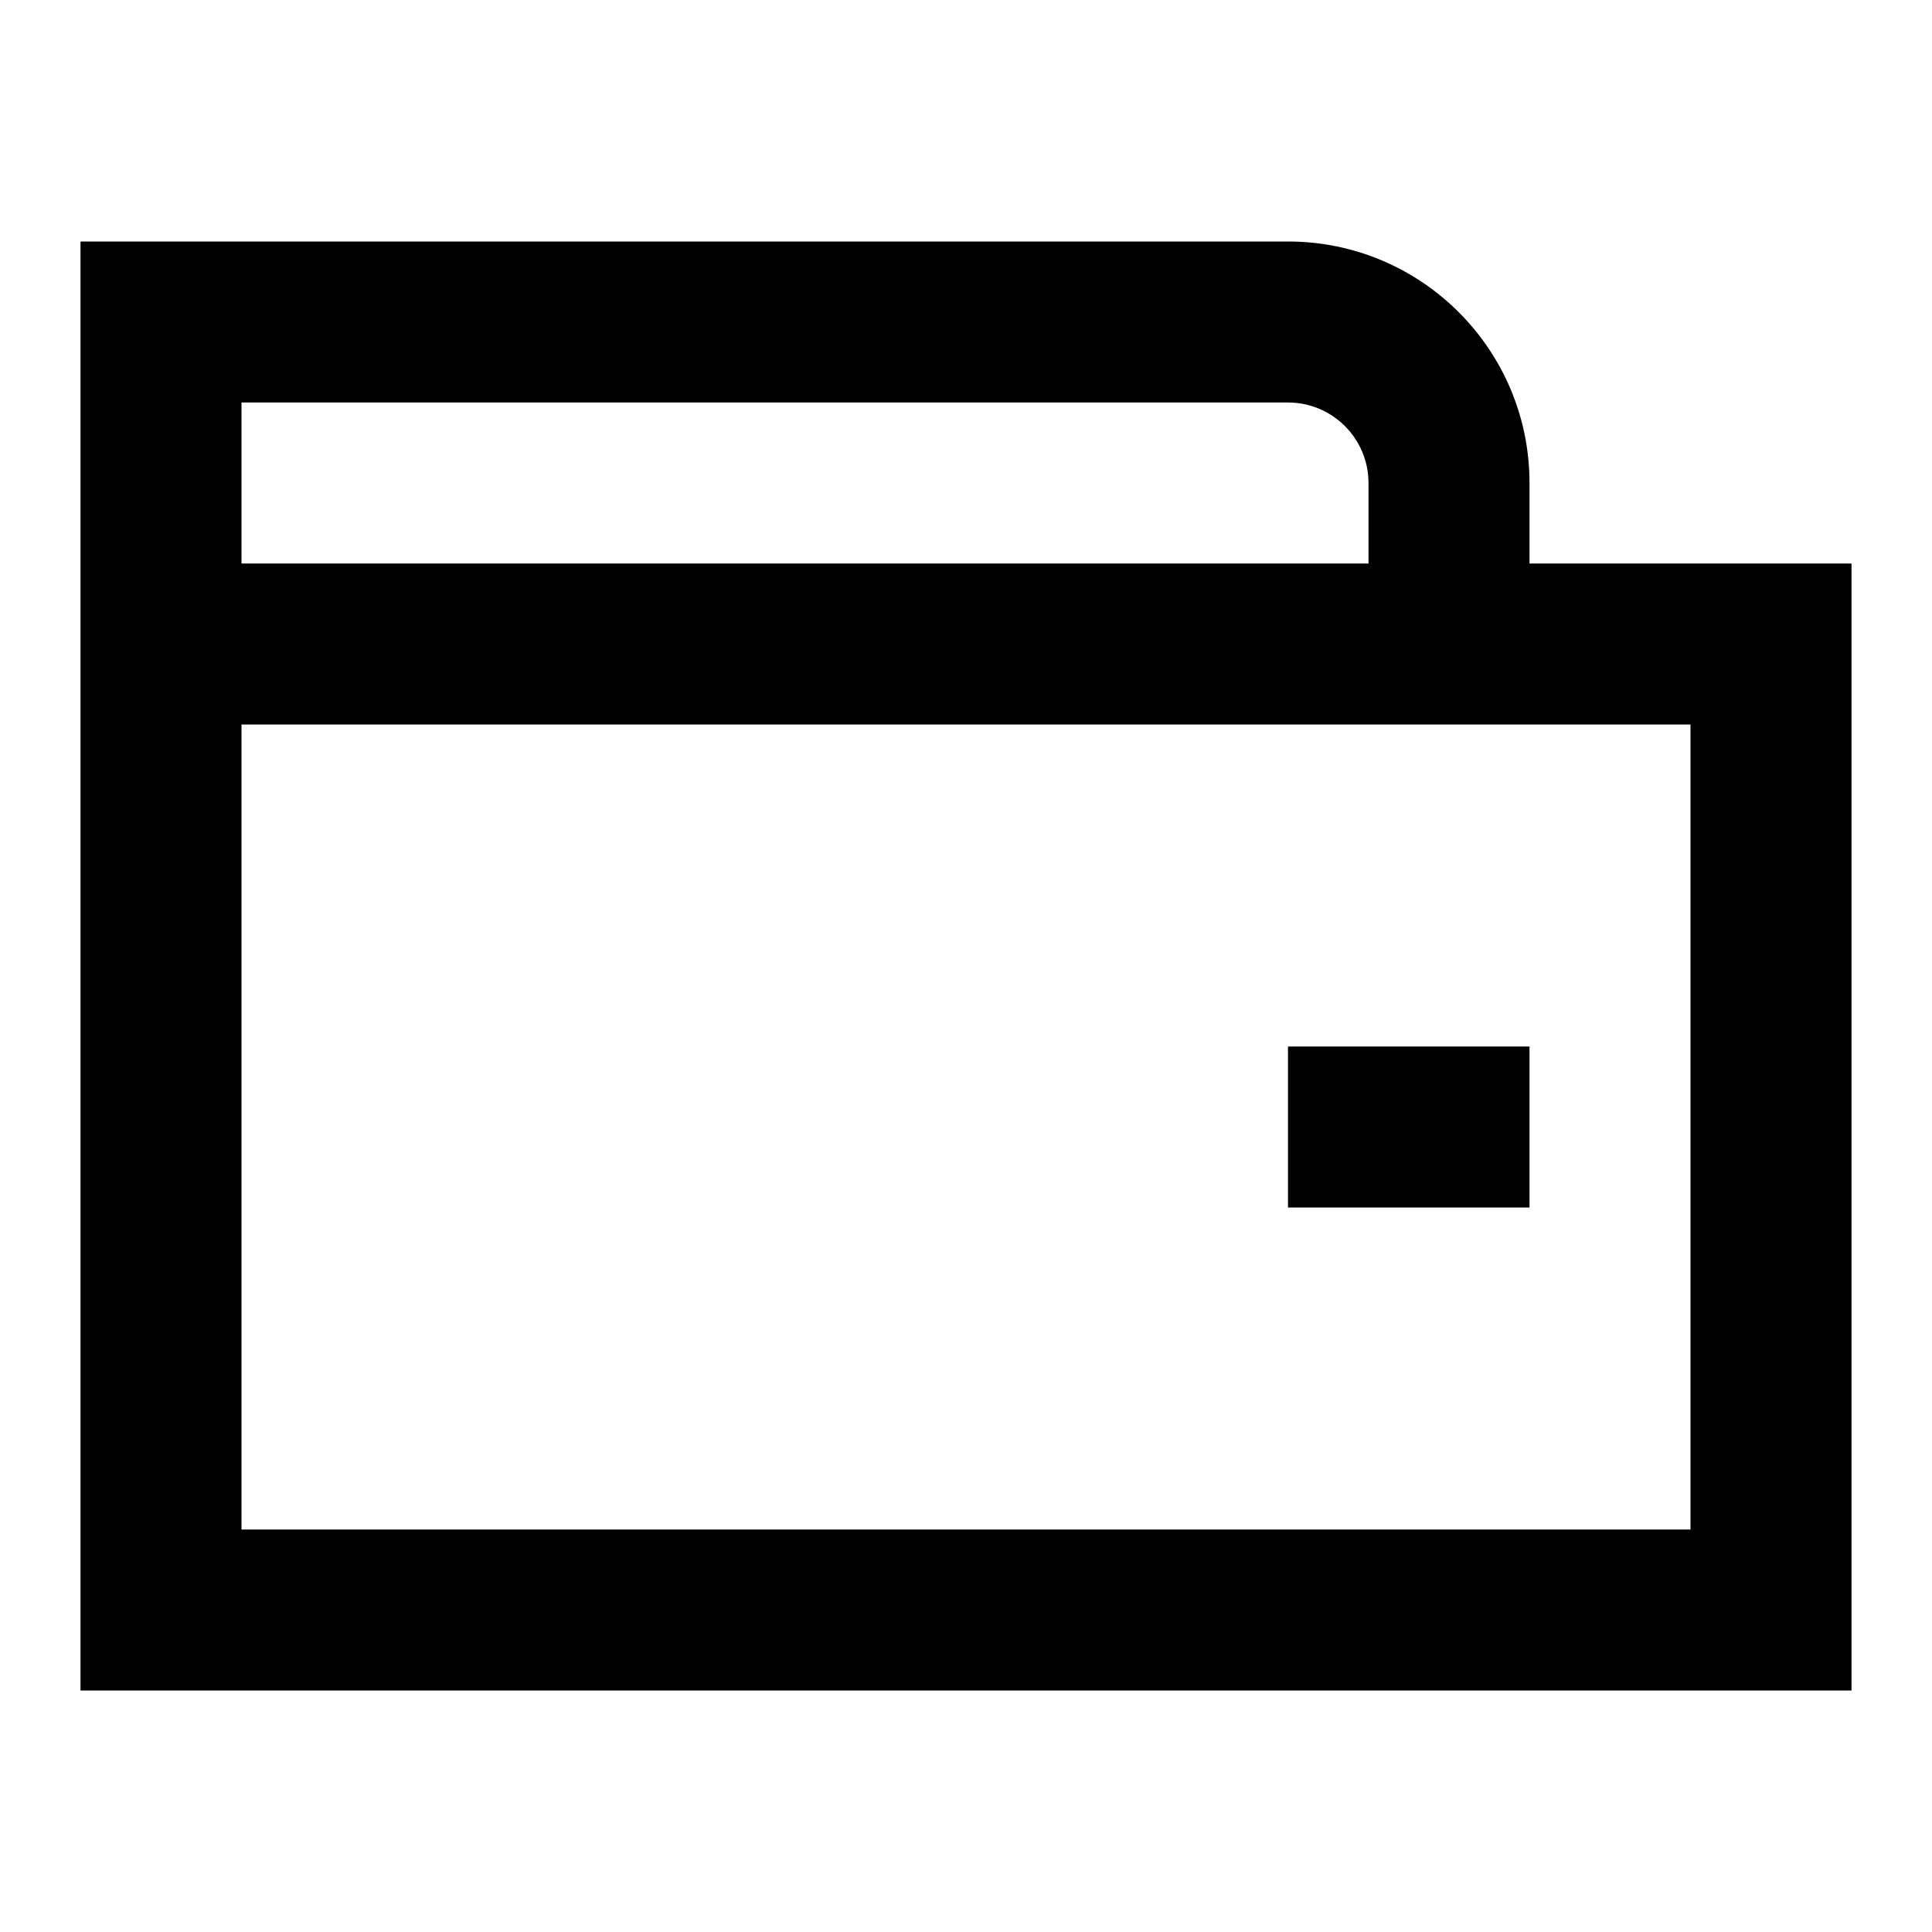
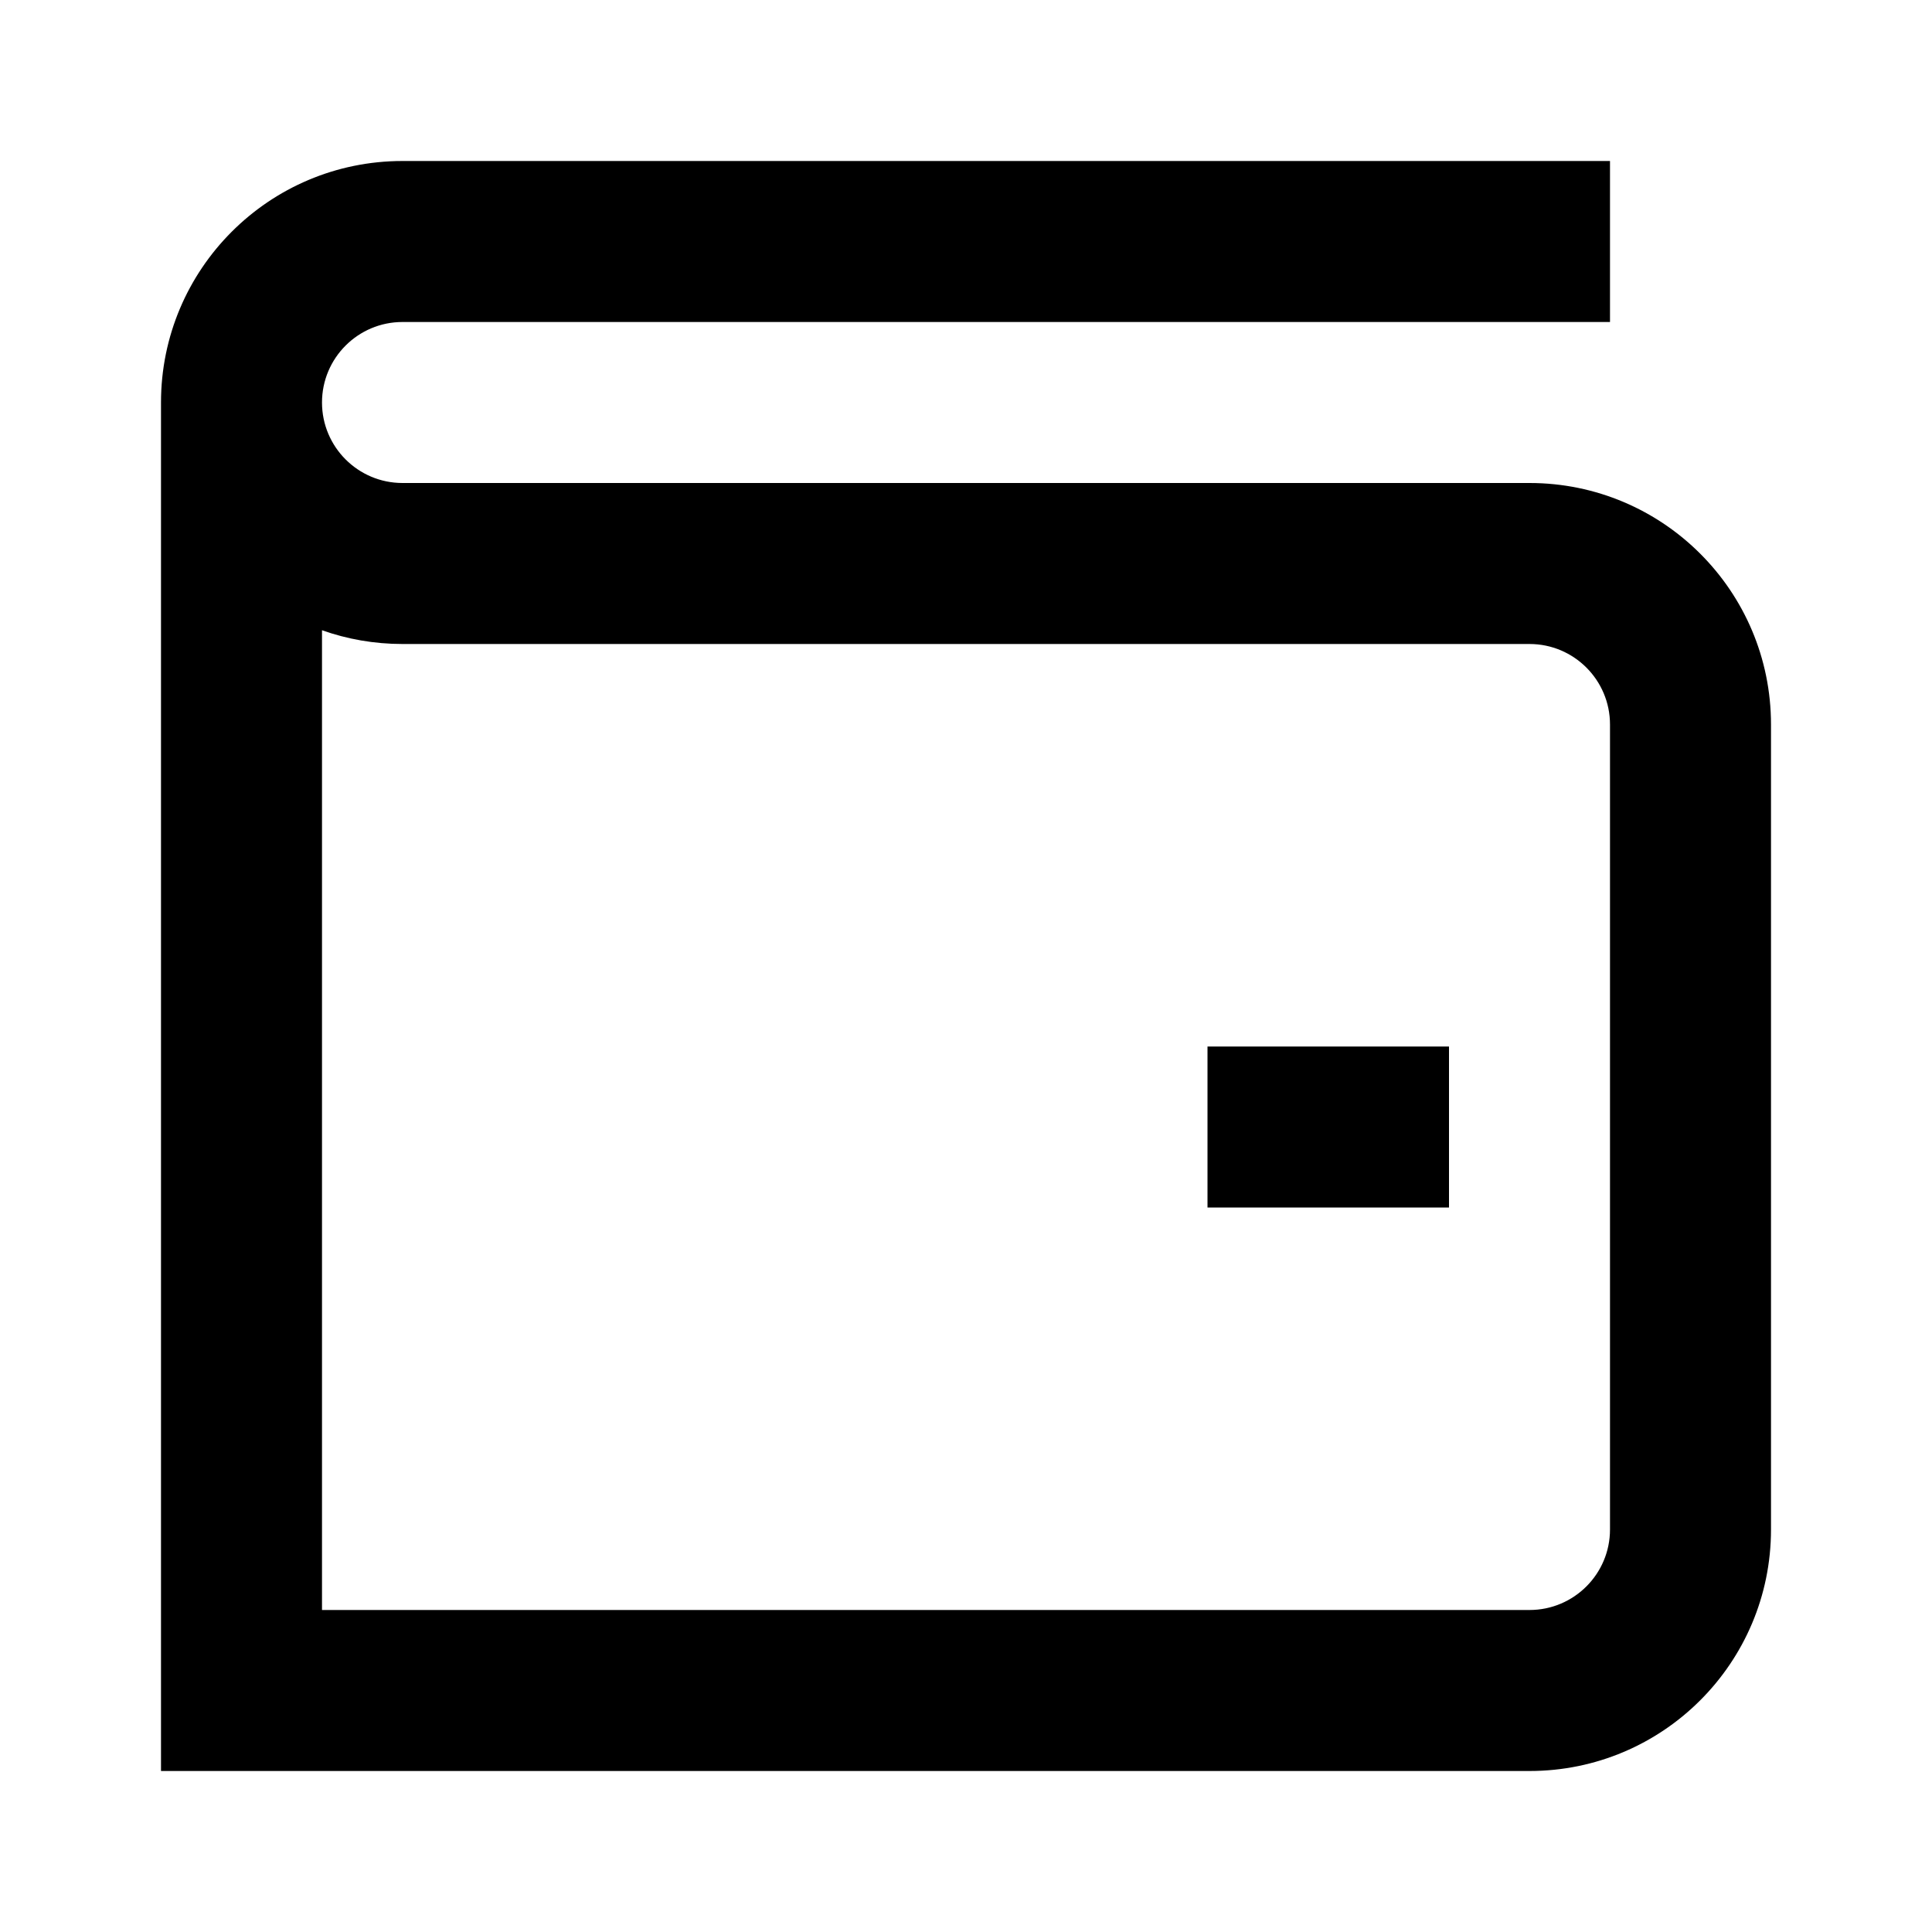
<svg xmlns="http://www.w3.org/2000/svg" width="24" height="24" viewBox="0 0 24 24" fill="none">
-   <path d="M1 3H16C17.657 3 19 4.343 19 6V7H23V21H1V3ZM3 9V19H21V9H3ZM3 7H17V6C17 5.448 16.552 5 16 5H3V7ZM16 13H19V15H16V13Z" fill="black" />
+   <path d="M2 5C2 3.343 3.343 2 5 2H20V4H5C4.448 4 4 4.448 4 5C4 5.552 4.448 6 5 6H19C20.657 6 22 7.343 22 9V19C22 20.657 20.657 22 19 22H2L2 5V5ZM4 7.829V20H19C19.552 20 20 19.552 20 19V9C20 8.448 19.552 8 19 8H5C4.649 8 4.313 7.94 4 7.829ZM15 13H18V15H15V13Z" fill="black" />
</svg>
